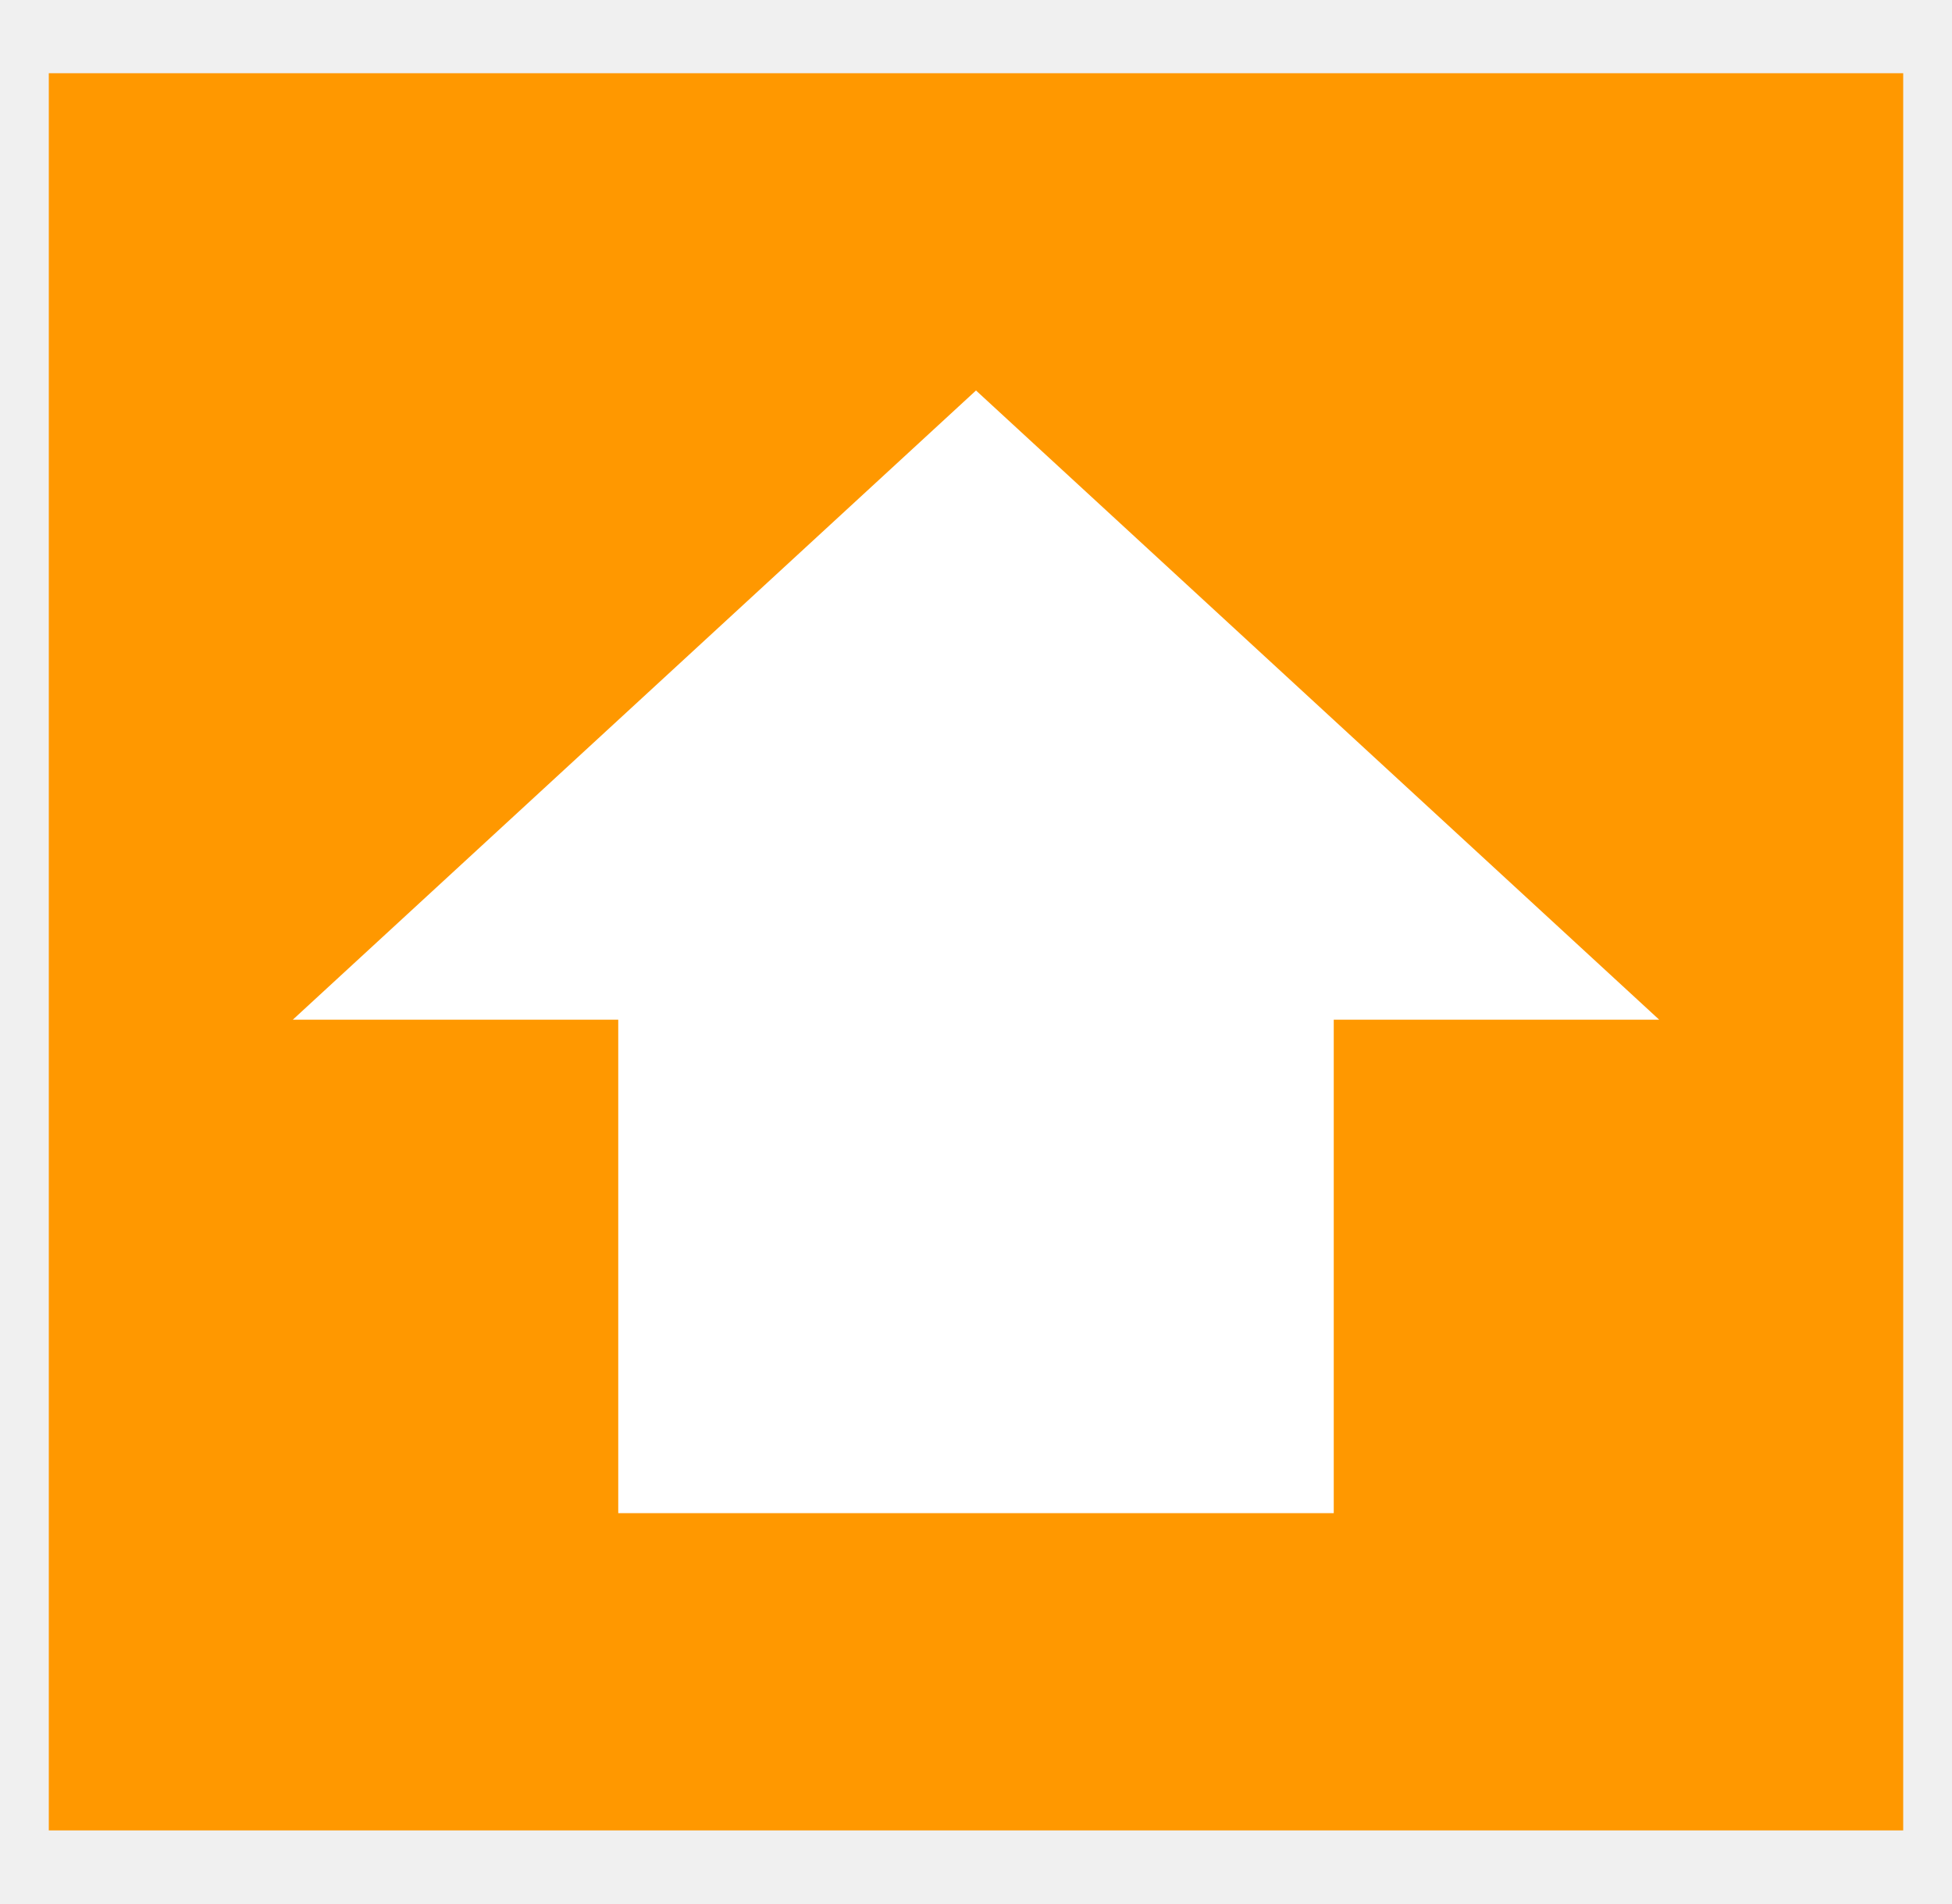
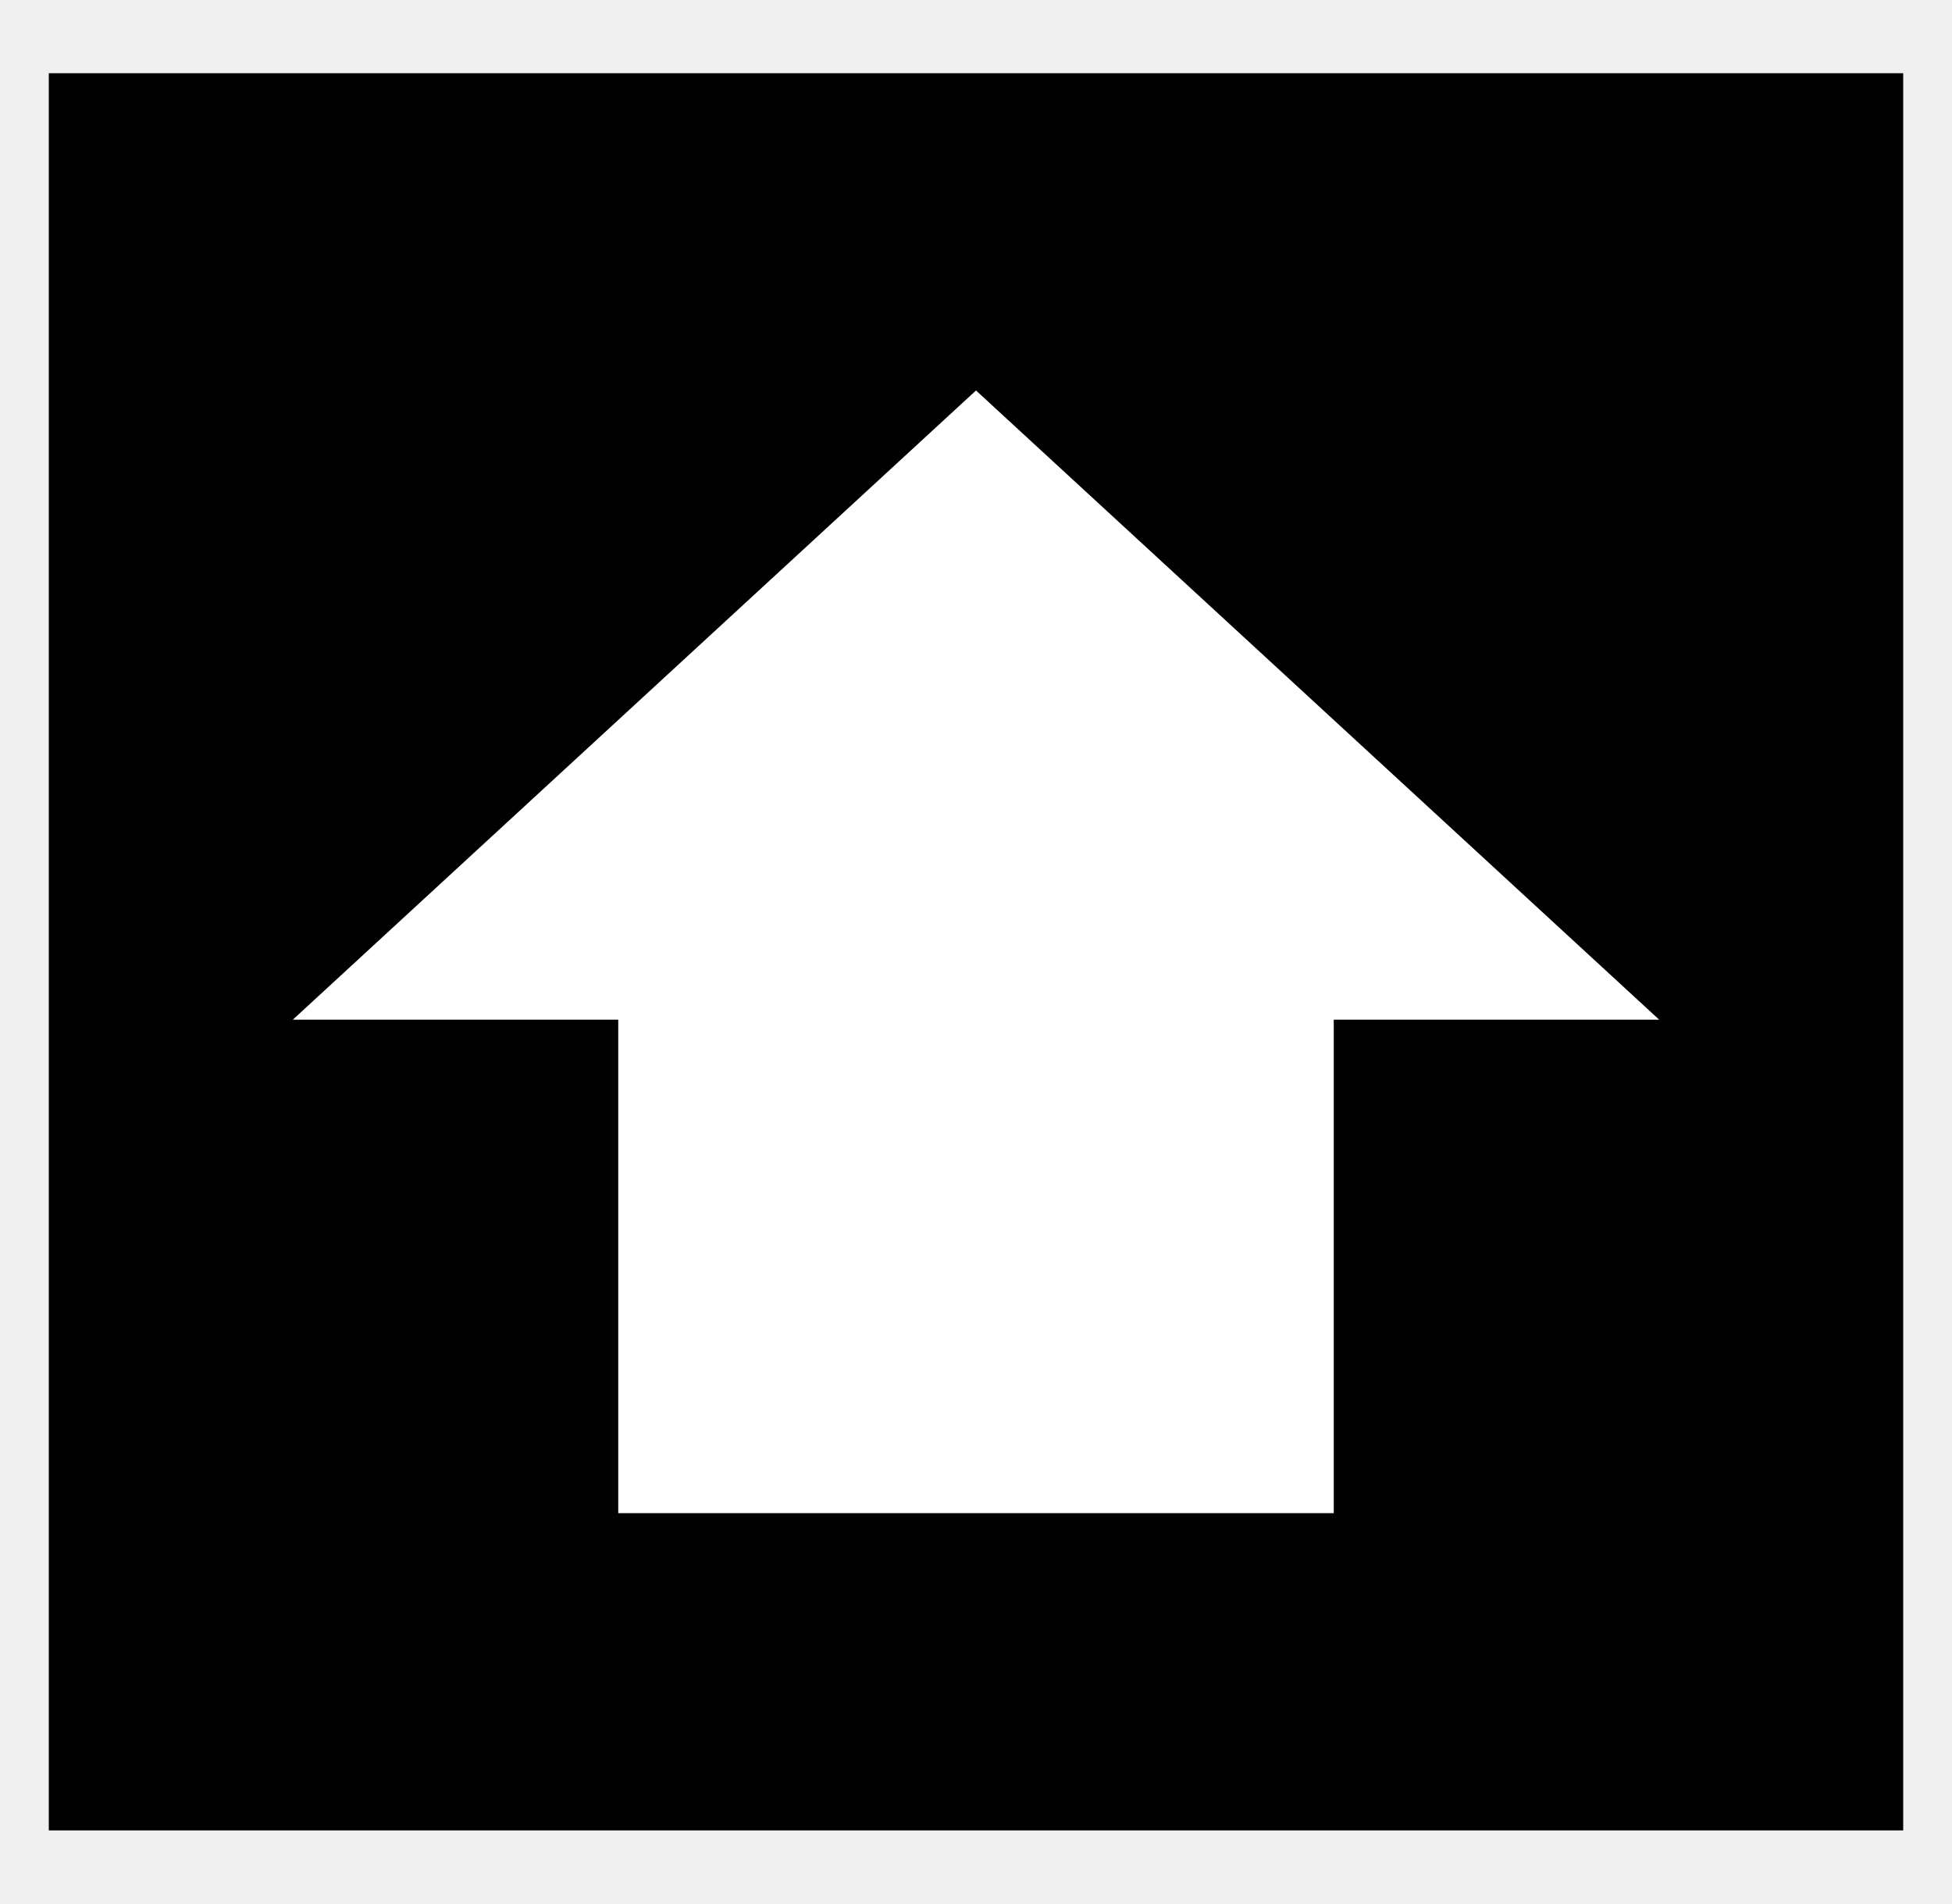
<svg xmlns="http://www.w3.org/2000/svg" width="40" height="39" viewBox="0 0 40 39" fill="none">
-   <path d="M1 1.5H39V37.5H1V1.5Z" fill="#FF9800" />
-   <path d="M1 1.5H39V37.5H1V1.5Z" stroke="FF9800" stroke-width="2" />
+   <path d="M1 1.5H39V37.5H1V1.5Z" fill="#000100" />
+   <path d="M1 1.5H39V37.5H1V1.5Z" stroke="ffc09f" stroke-width="2" />
  <path d="M34 20.891L27.331 20.891L27.331 31L12.669 31L12.669 20.891L6 20.891L20 8L34 20.891Z" fill="white" />
</svg>
